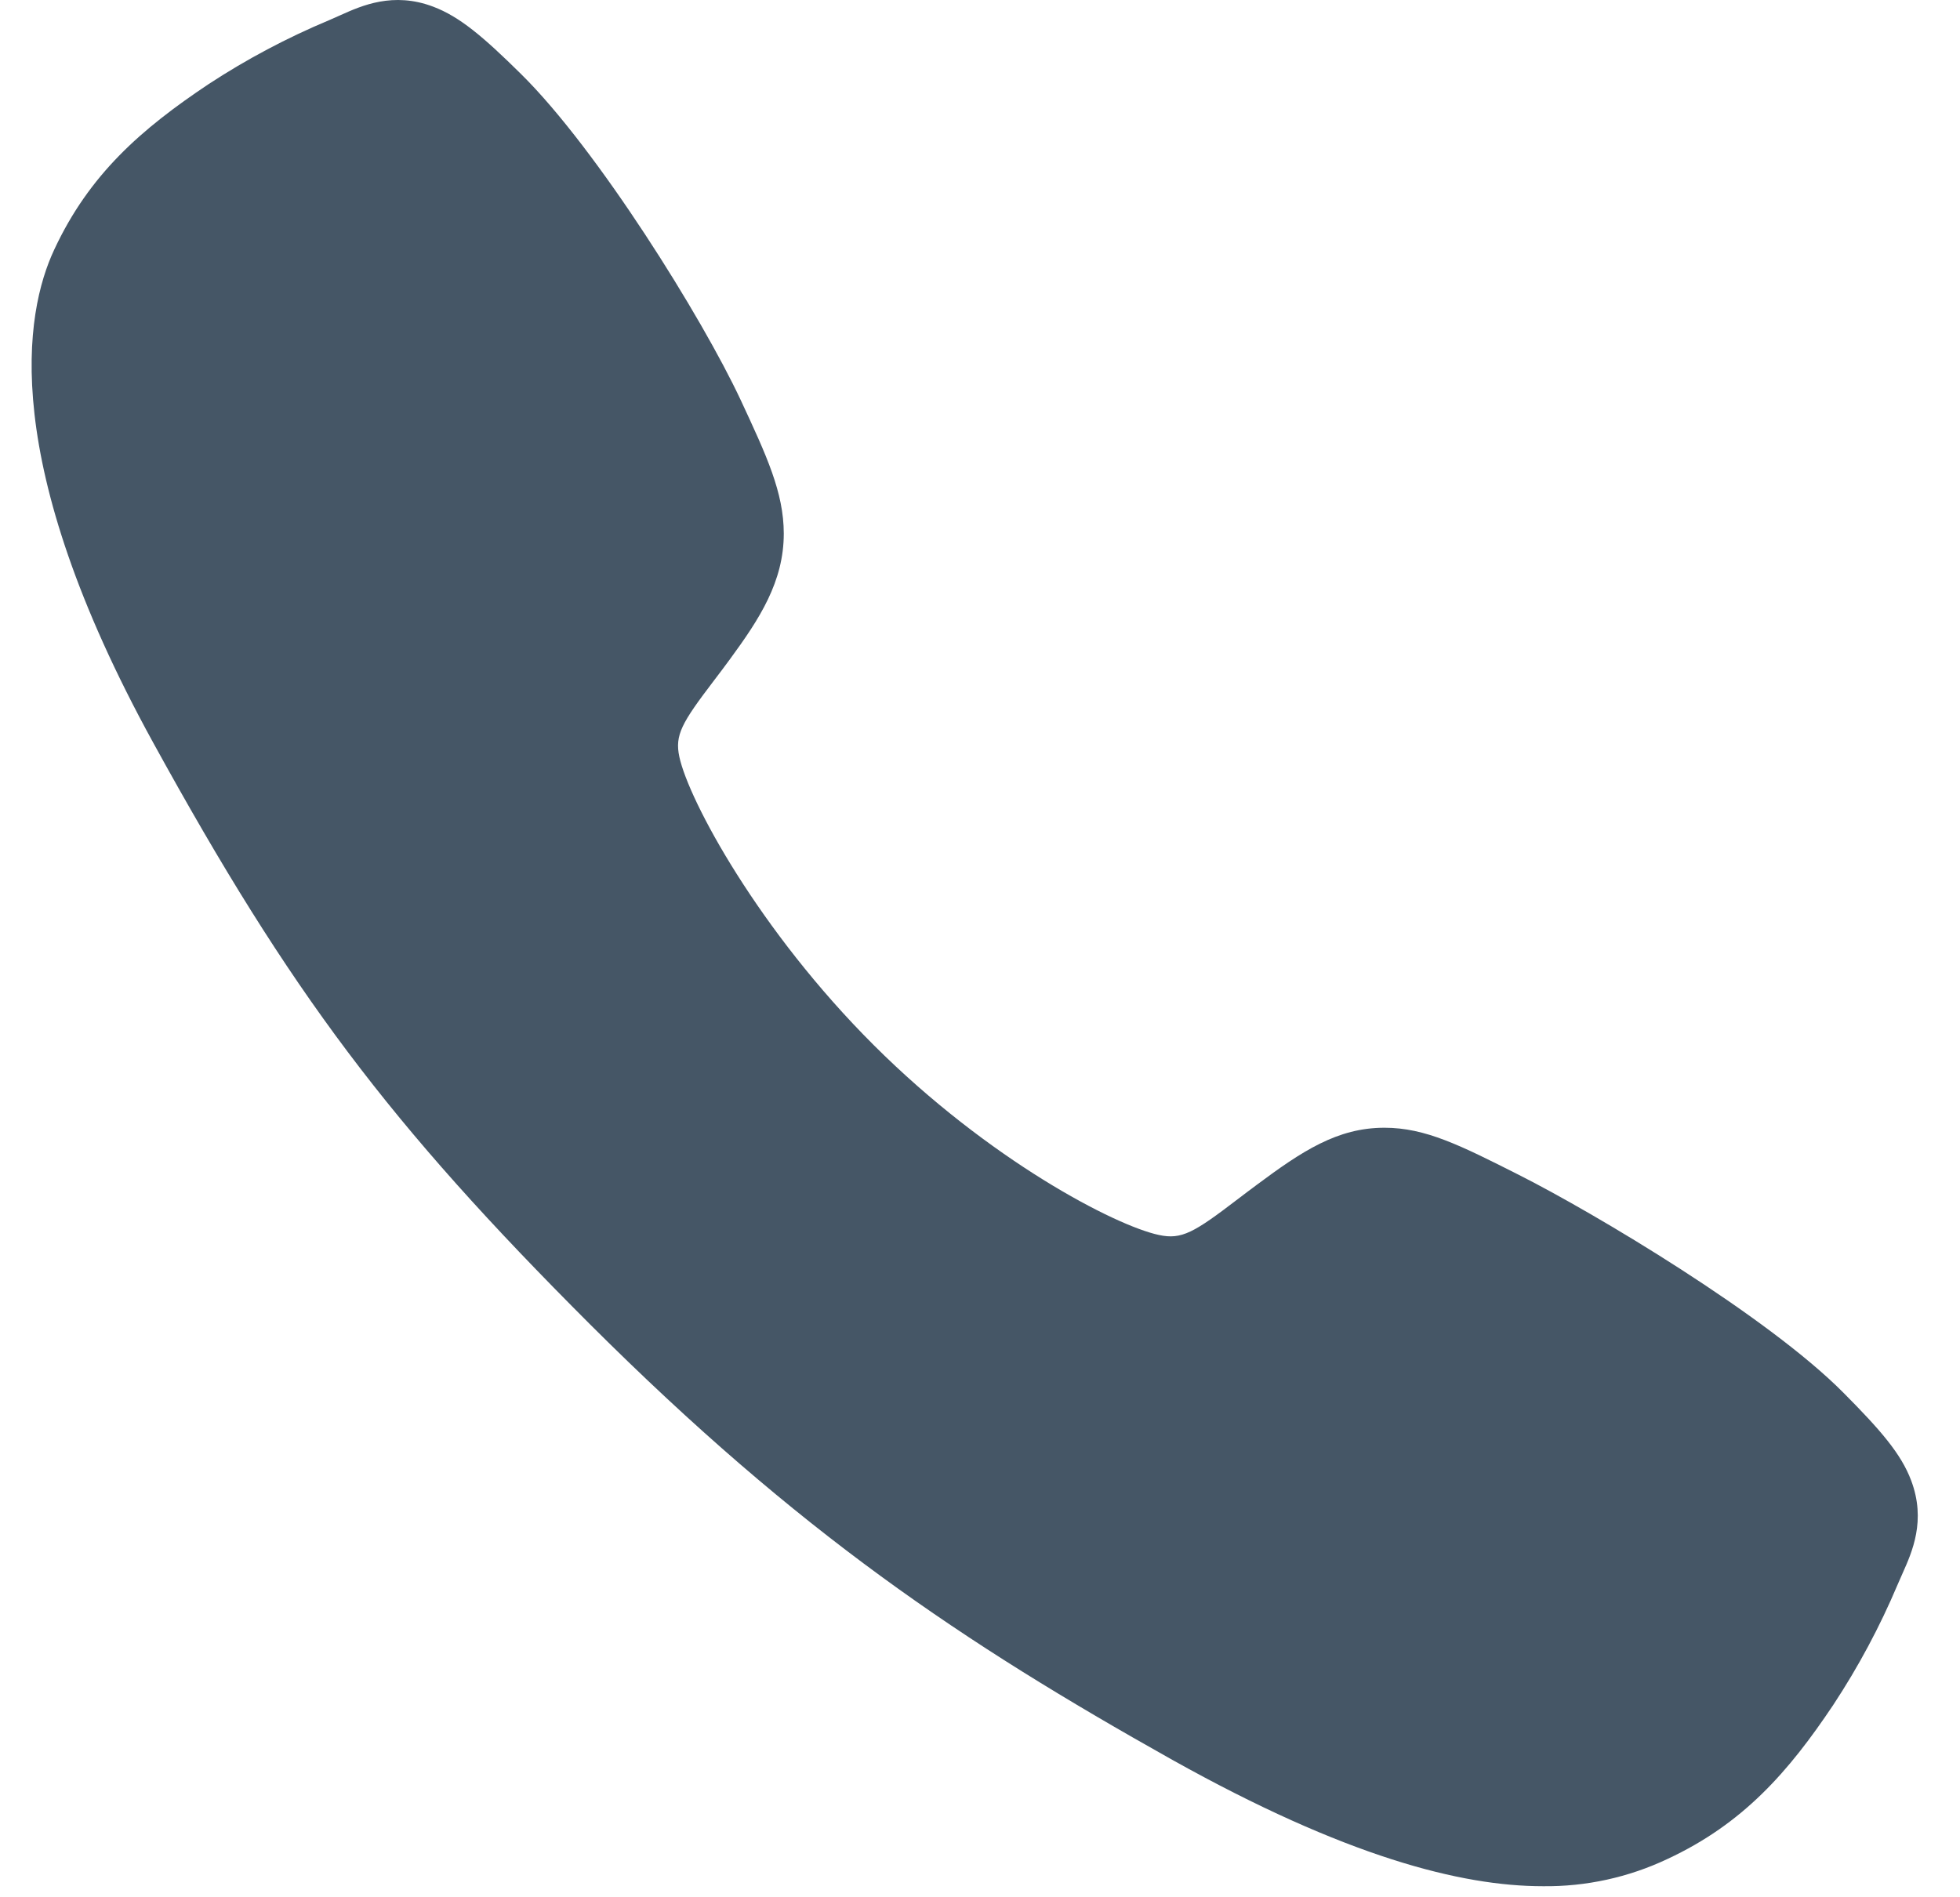
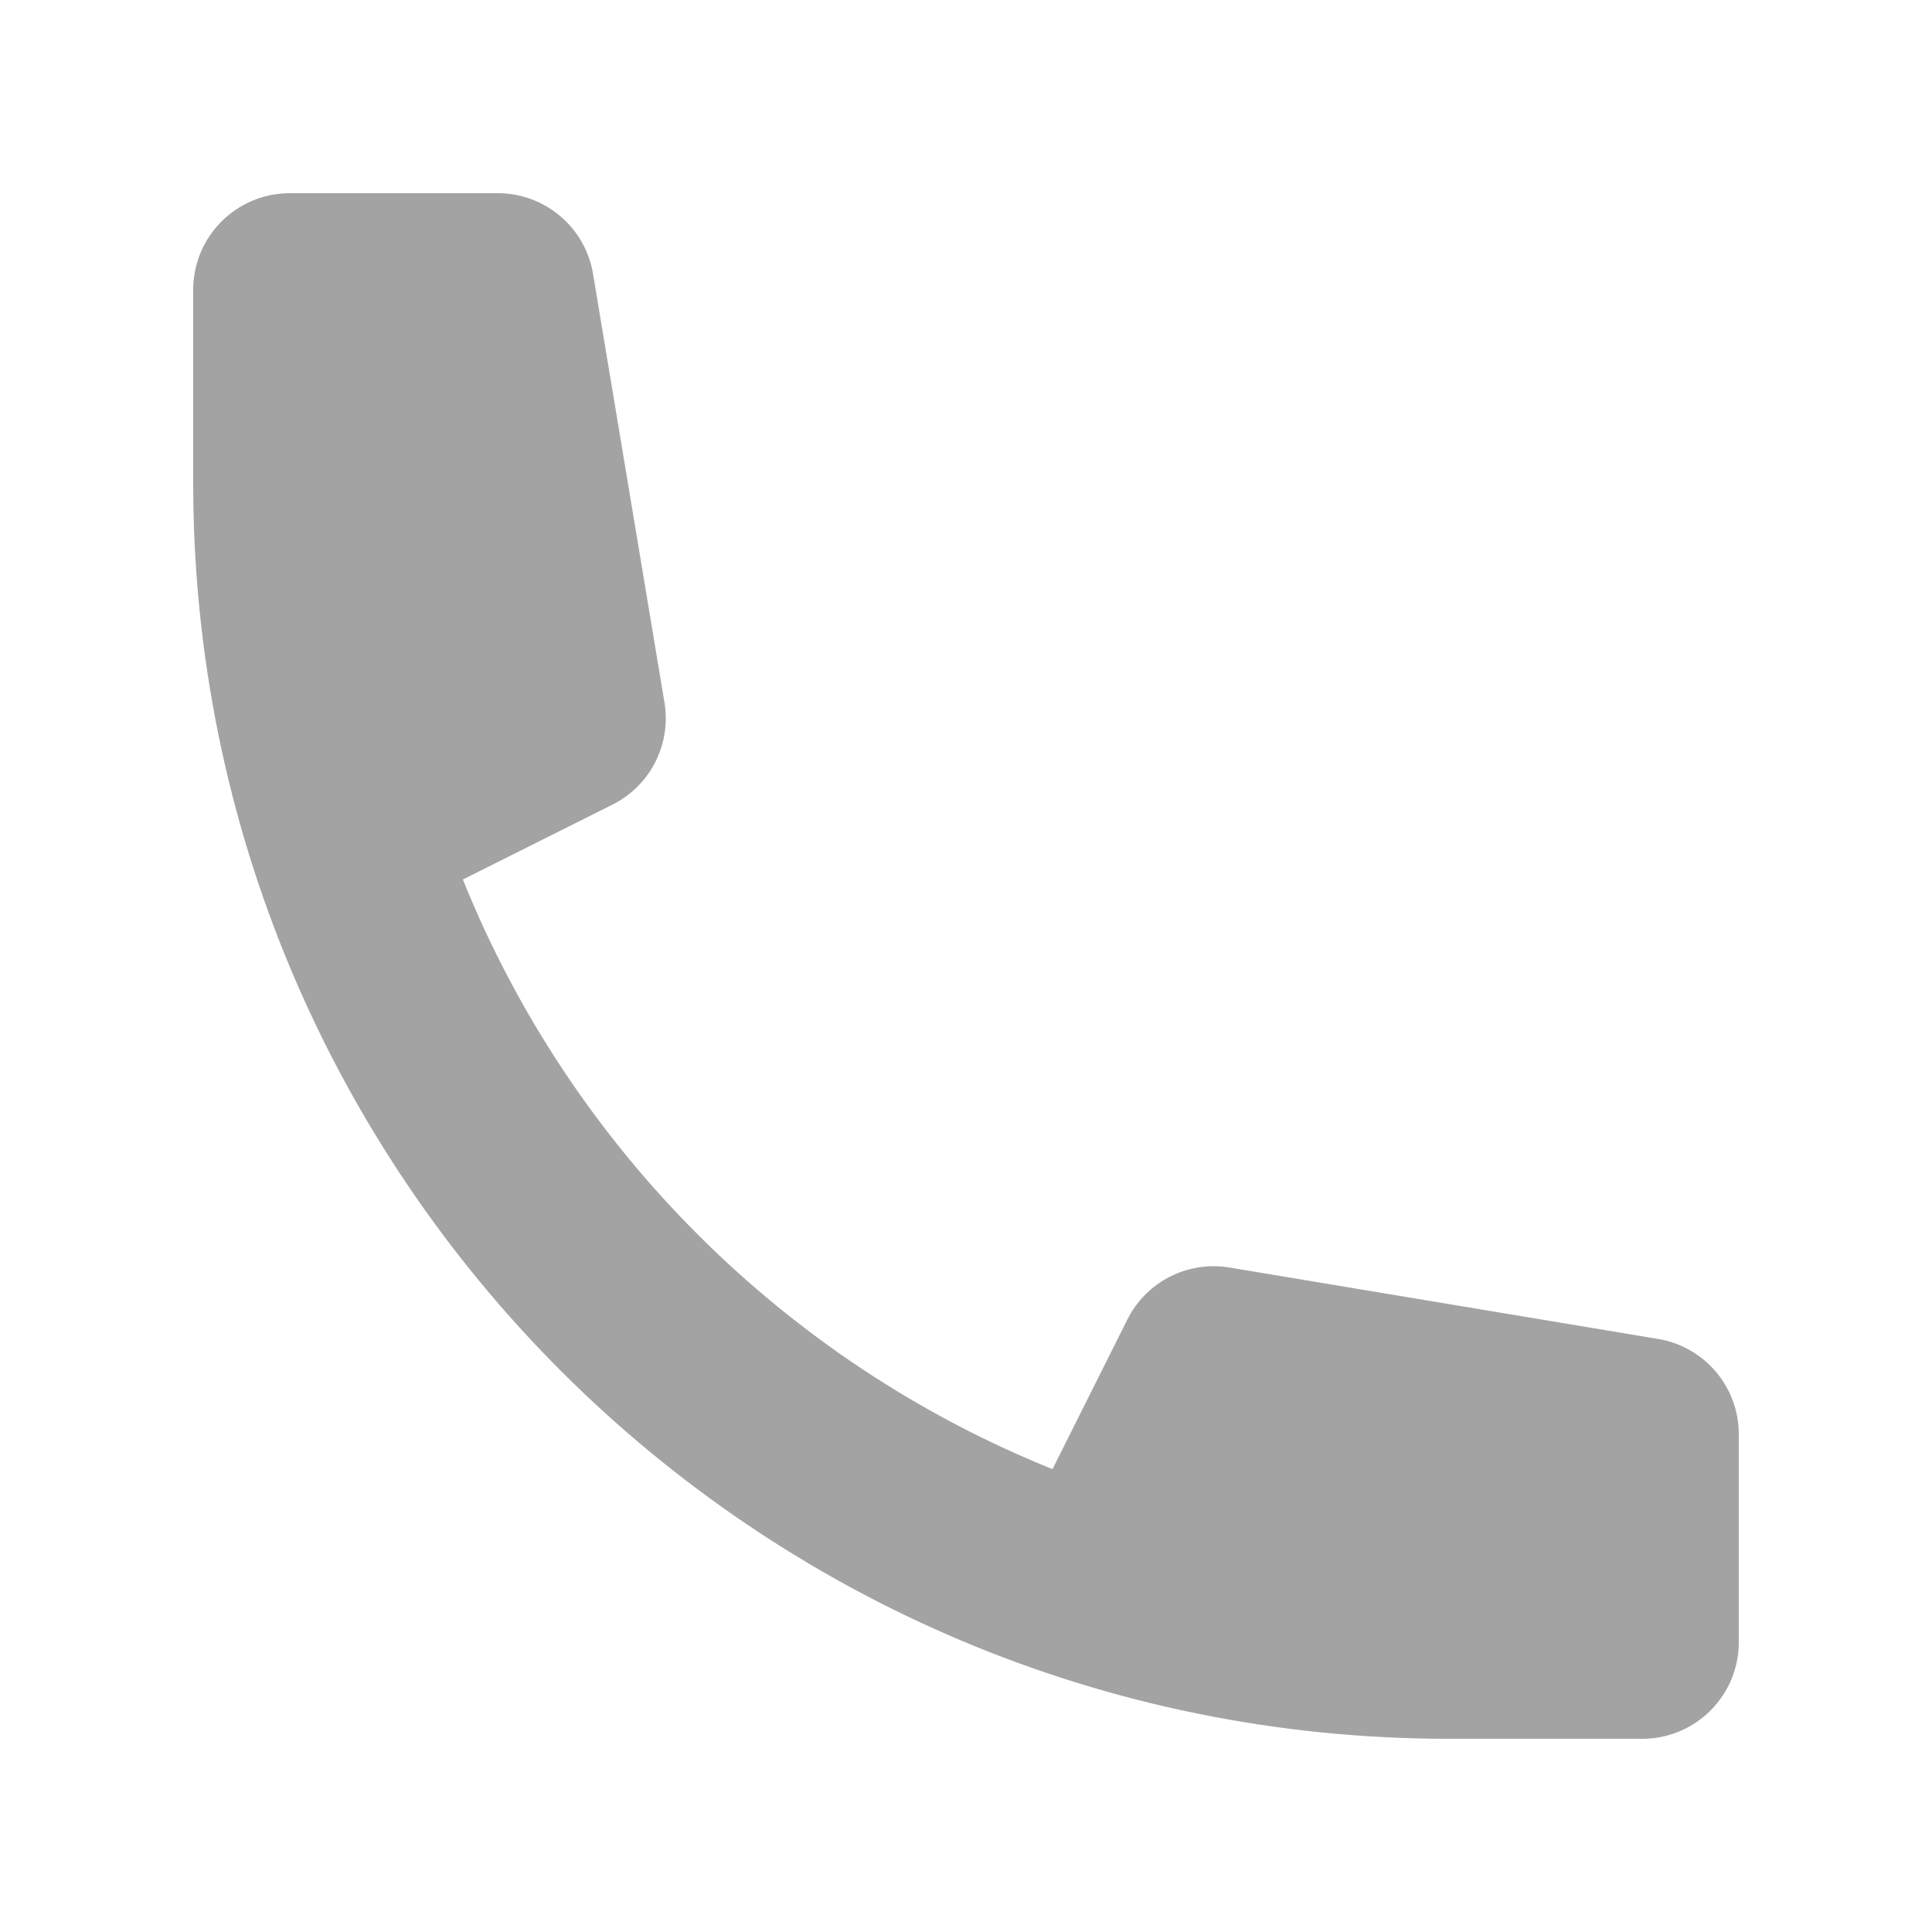
- <svg xmlns="http://www.w3.org/2000/svg" width="31" height="30" viewBox="0 0 31 31" fill="none">
-   <path d="M24.701 30.832C23.357 30.832 21.47 30.346 18.644 28.767C15.208 26.84 12.55 25.061 9.132 21.653C5.837 18.359 4.233 16.227 1.989 12.143C-0.546 7.532 -0.114 5.115 0.369 4.082C0.944 2.847 1.794 2.109 2.891 1.376C3.515 0.967 4.175 0.617 4.862 0.33C4.931 0.3 4.995 0.272 5.052 0.246C5.393 0.093 5.909 -0.139 6.563 0.109C6.999 0.273 7.389 0.608 7.999 1.21C9.249 2.443 10.958 5.19 11.589 6.539C12.012 7.448 12.292 8.048 12.293 8.721C12.293 9.509 11.896 10.117 11.415 10.773C11.325 10.896 11.236 11.014 11.149 11.128C10.625 11.816 10.51 12.015 10.586 12.37C10.739 13.084 11.884 15.209 13.765 17.085C15.646 18.962 17.709 20.035 18.425 20.187C18.796 20.267 18.999 20.147 19.709 19.604C19.811 19.527 19.916 19.446 20.025 19.366C20.759 18.82 21.338 18.434 22.108 18.434H22.112C22.781 18.434 23.355 18.724 24.304 19.203C25.543 19.828 28.372 21.515 29.613 22.767C30.217 23.375 30.554 23.763 30.718 24.199C30.966 24.855 30.733 25.369 30.58 25.713C30.555 25.77 30.527 25.833 30.497 25.902C30.207 26.589 29.855 27.247 29.445 27.869C28.713 28.964 27.972 29.811 26.735 30.387C26.099 30.688 25.404 30.84 24.701 30.832V30.832Z" fill="#455666" />
+ <svg xmlns="http://www.w3.org/2000/svg" width="26" height="26" viewBox="0 0 26 26" fill="none">
+   <path d="M2.6 3.9C2.6 3.182 3.182 2.6 3.9 2.6H6.699C7.334 2.6 7.877 3.06 7.981 3.686L8.942 9.453C9.036 10.016 8.752 10.574 8.241 10.829L6.229 11.836C7.68 15.442 10.558 18.32 14.164 19.771L15.171 17.759C15.426 17.248 15.984 16.964 16.547 17.058L22.314 18.019C22.941 18.123 23.4 18.666 23.4 19.301V22.1C23.4 22.818 22.818 23.4 22.1 23.4H19.5C10.166 23.4 2.6 15.834 2.6 6.5V3.9Z" fill="#A3A3A3" />
</svg>
